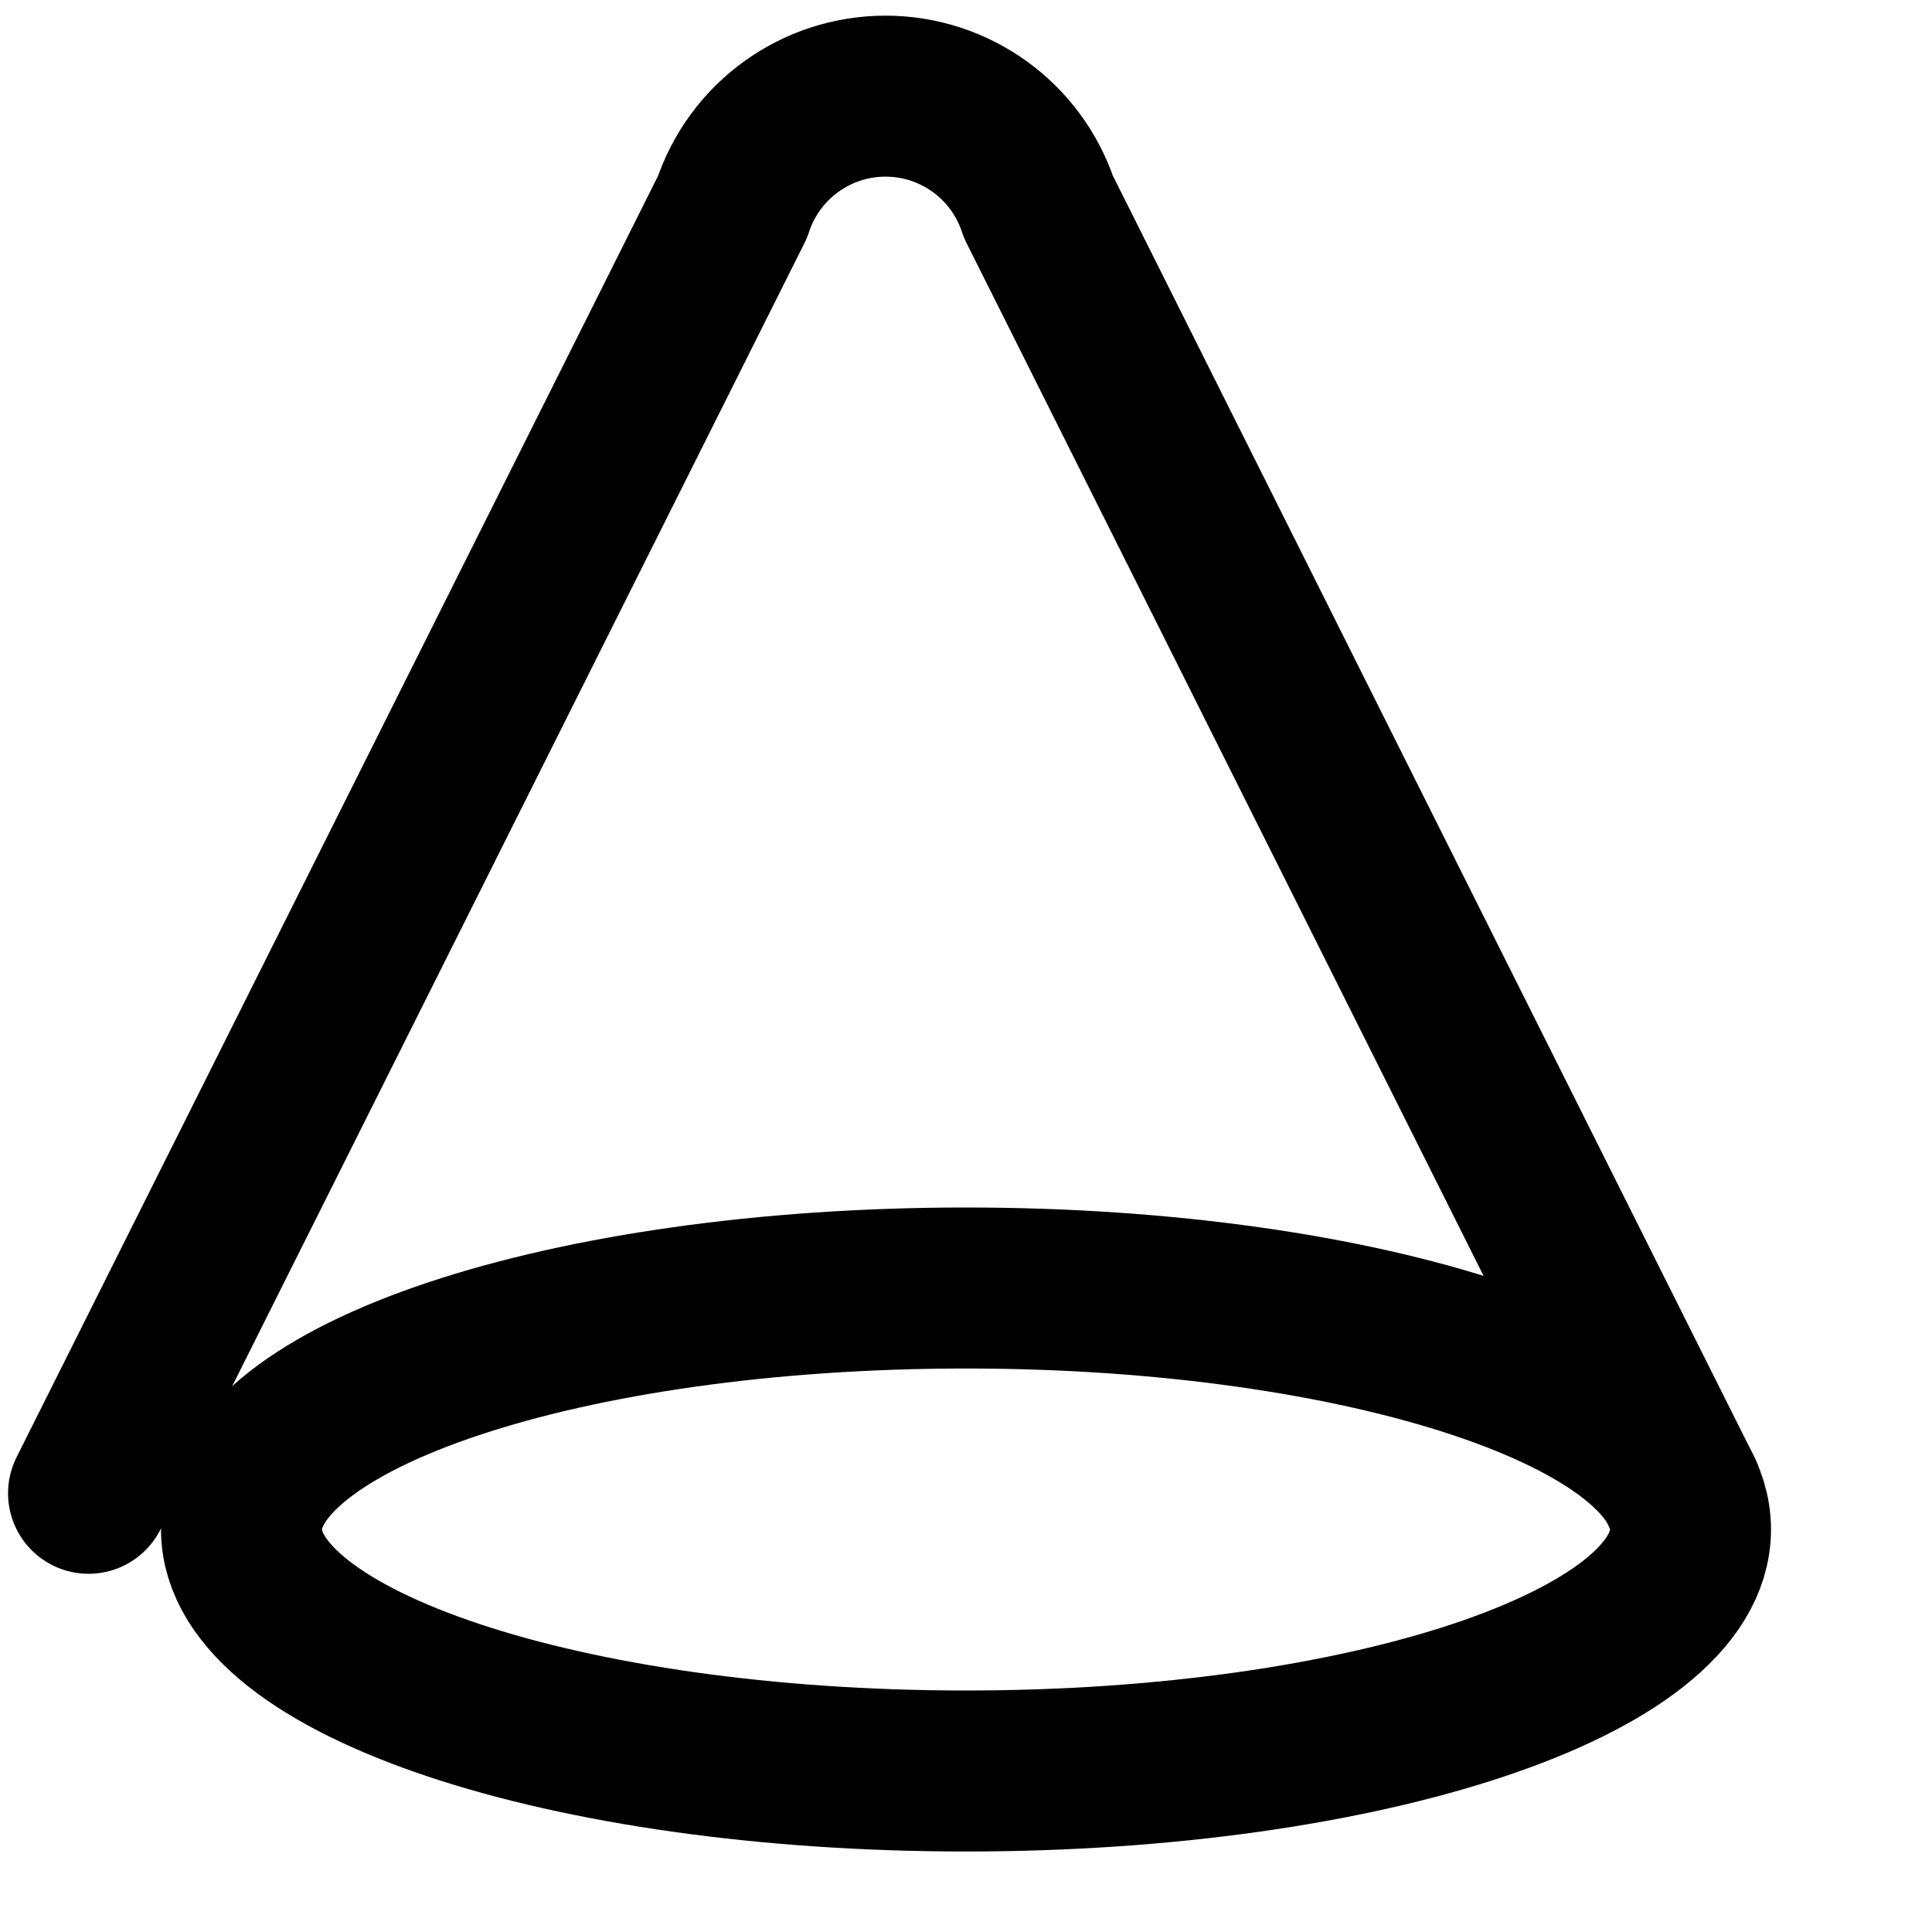
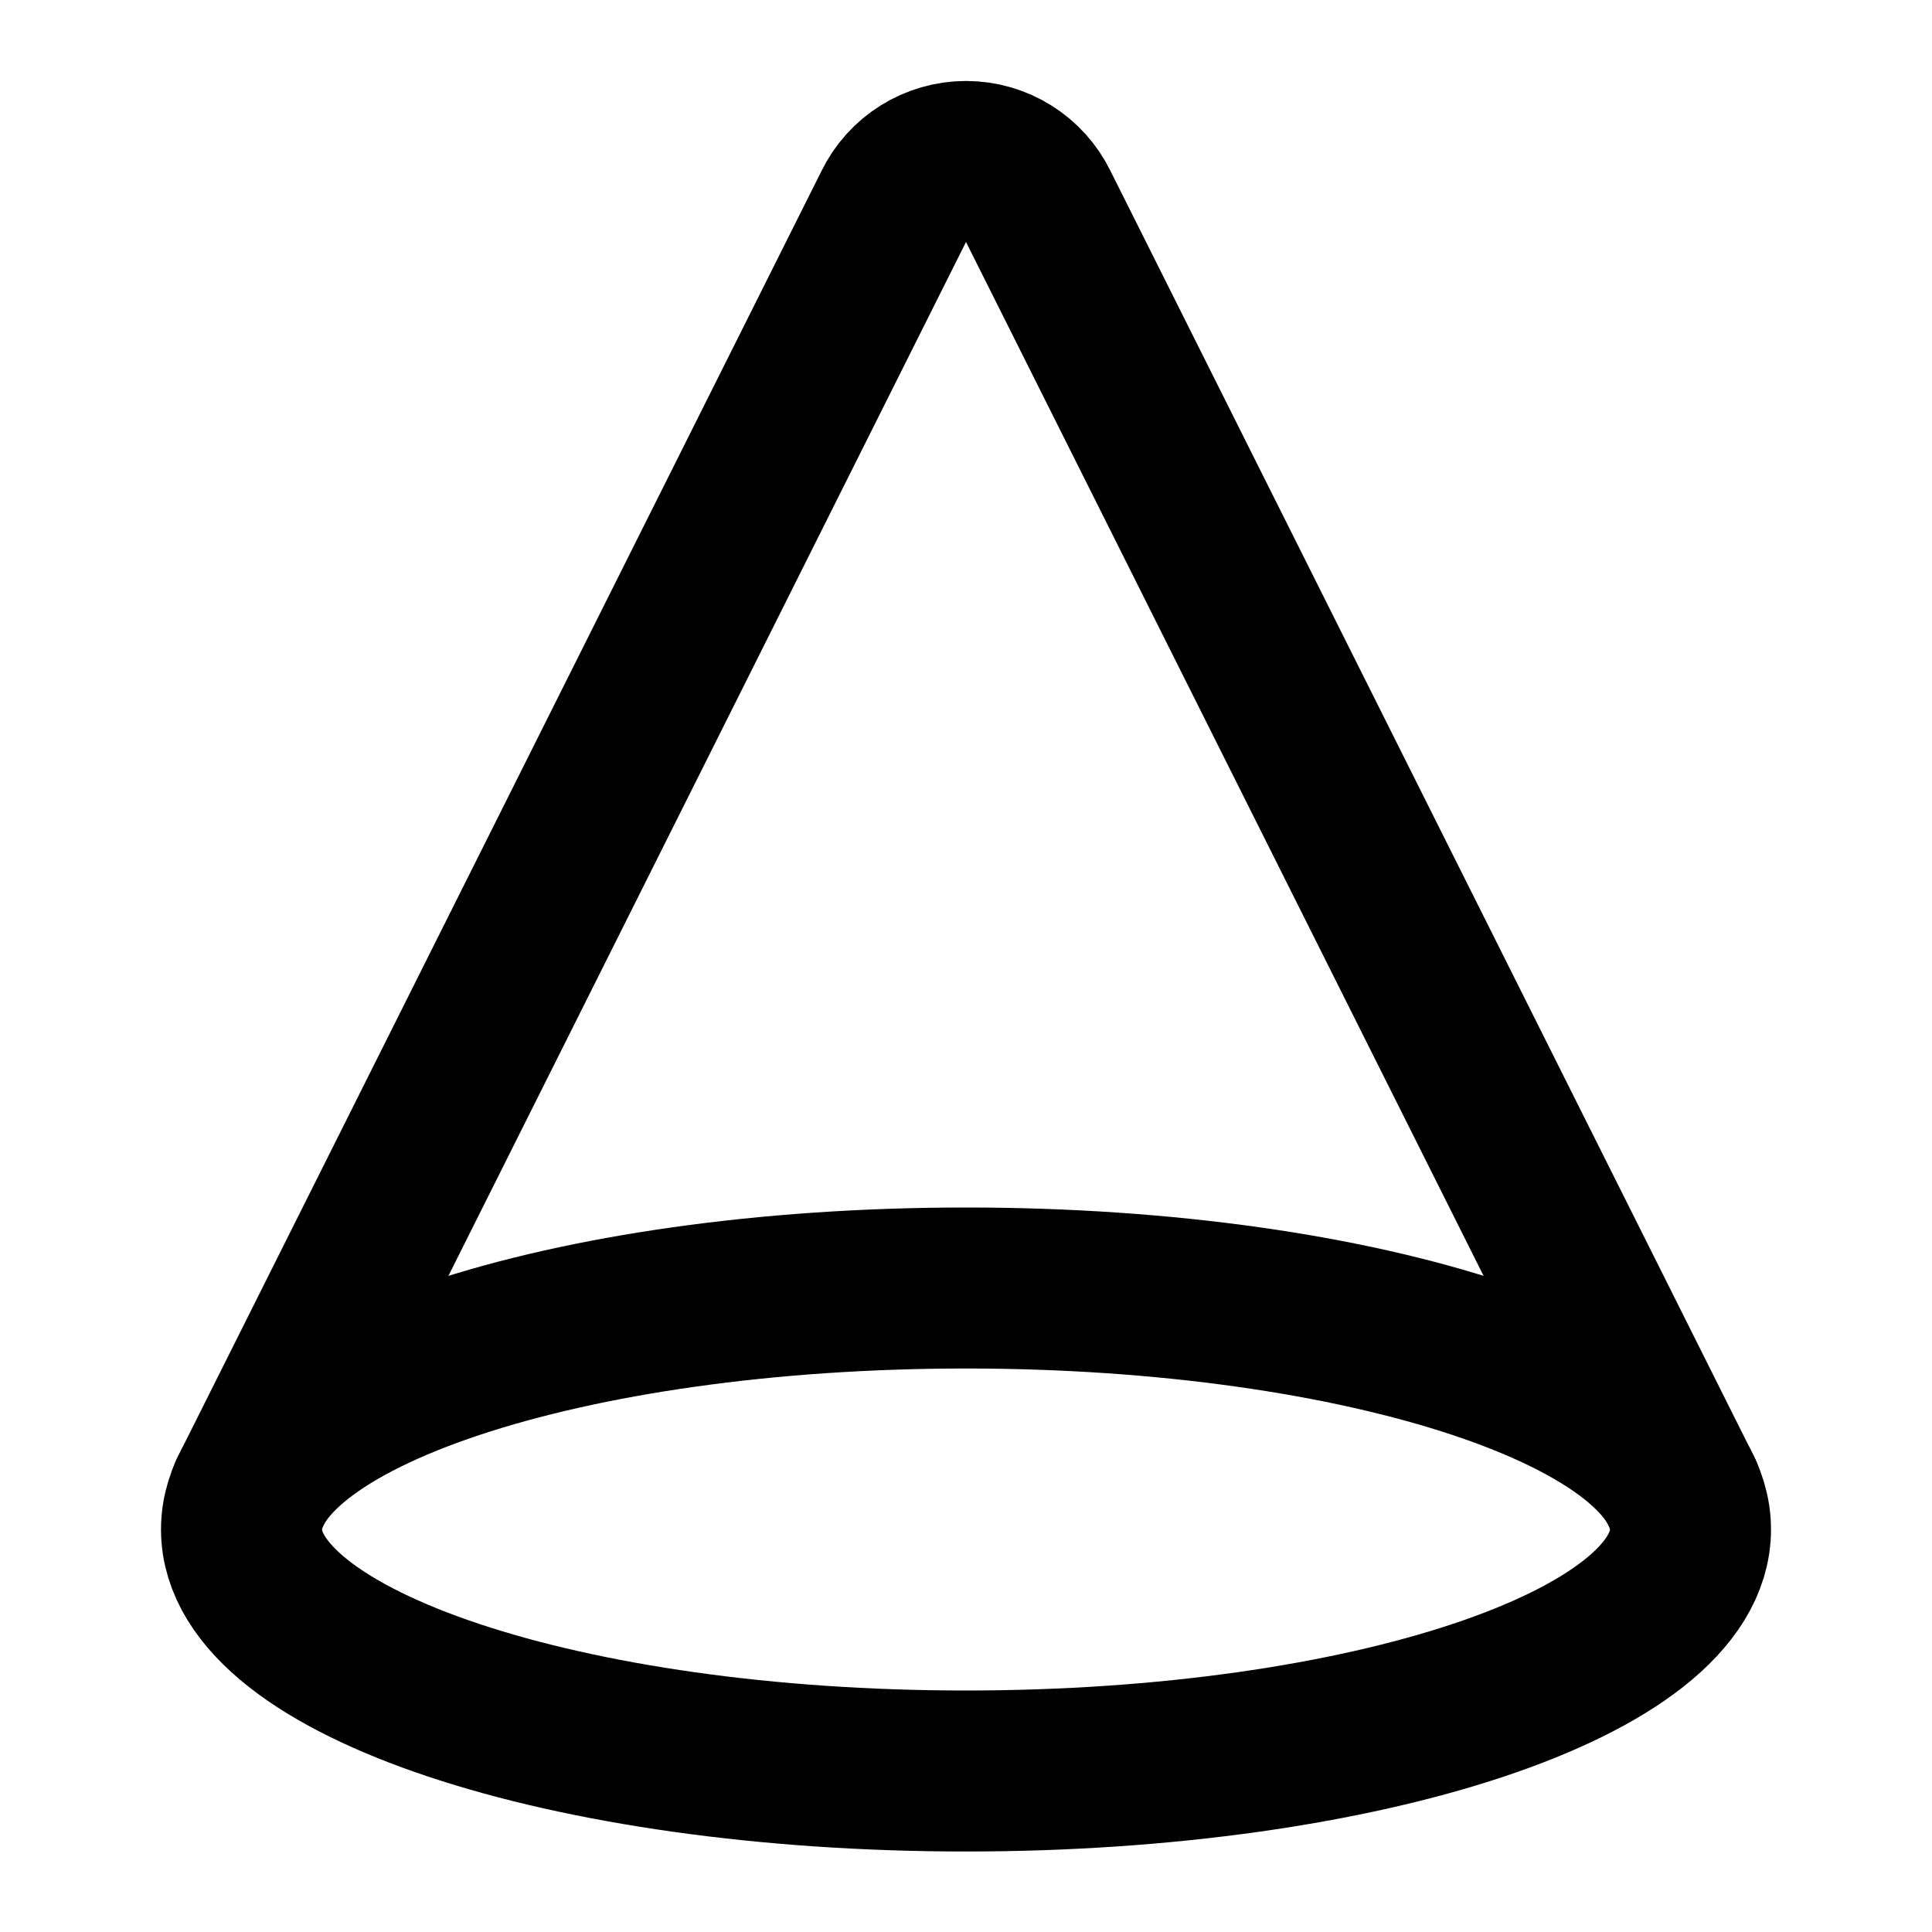
<svg xmlns="http://www.w3.org/2000/svg" class="lucide lucide-cone" width="24" height="24" viewBox="0 0 24 24" fill="none" stroke="currentColor" stroke-width="2" stroke-linecap="round" stroke-linejoin="round">
-   <path d="m20.9 18.55-8-15.98a2 2 0 0 0-3.8 0l-8 15.98" />
+   <path d="m20.9 18.55-8-15.98a1 1 0 0 0-1.8 0l-8 15.98" />
  <ellipse cx="12" cy="19" rx="9" ry="3" />
</svg>
